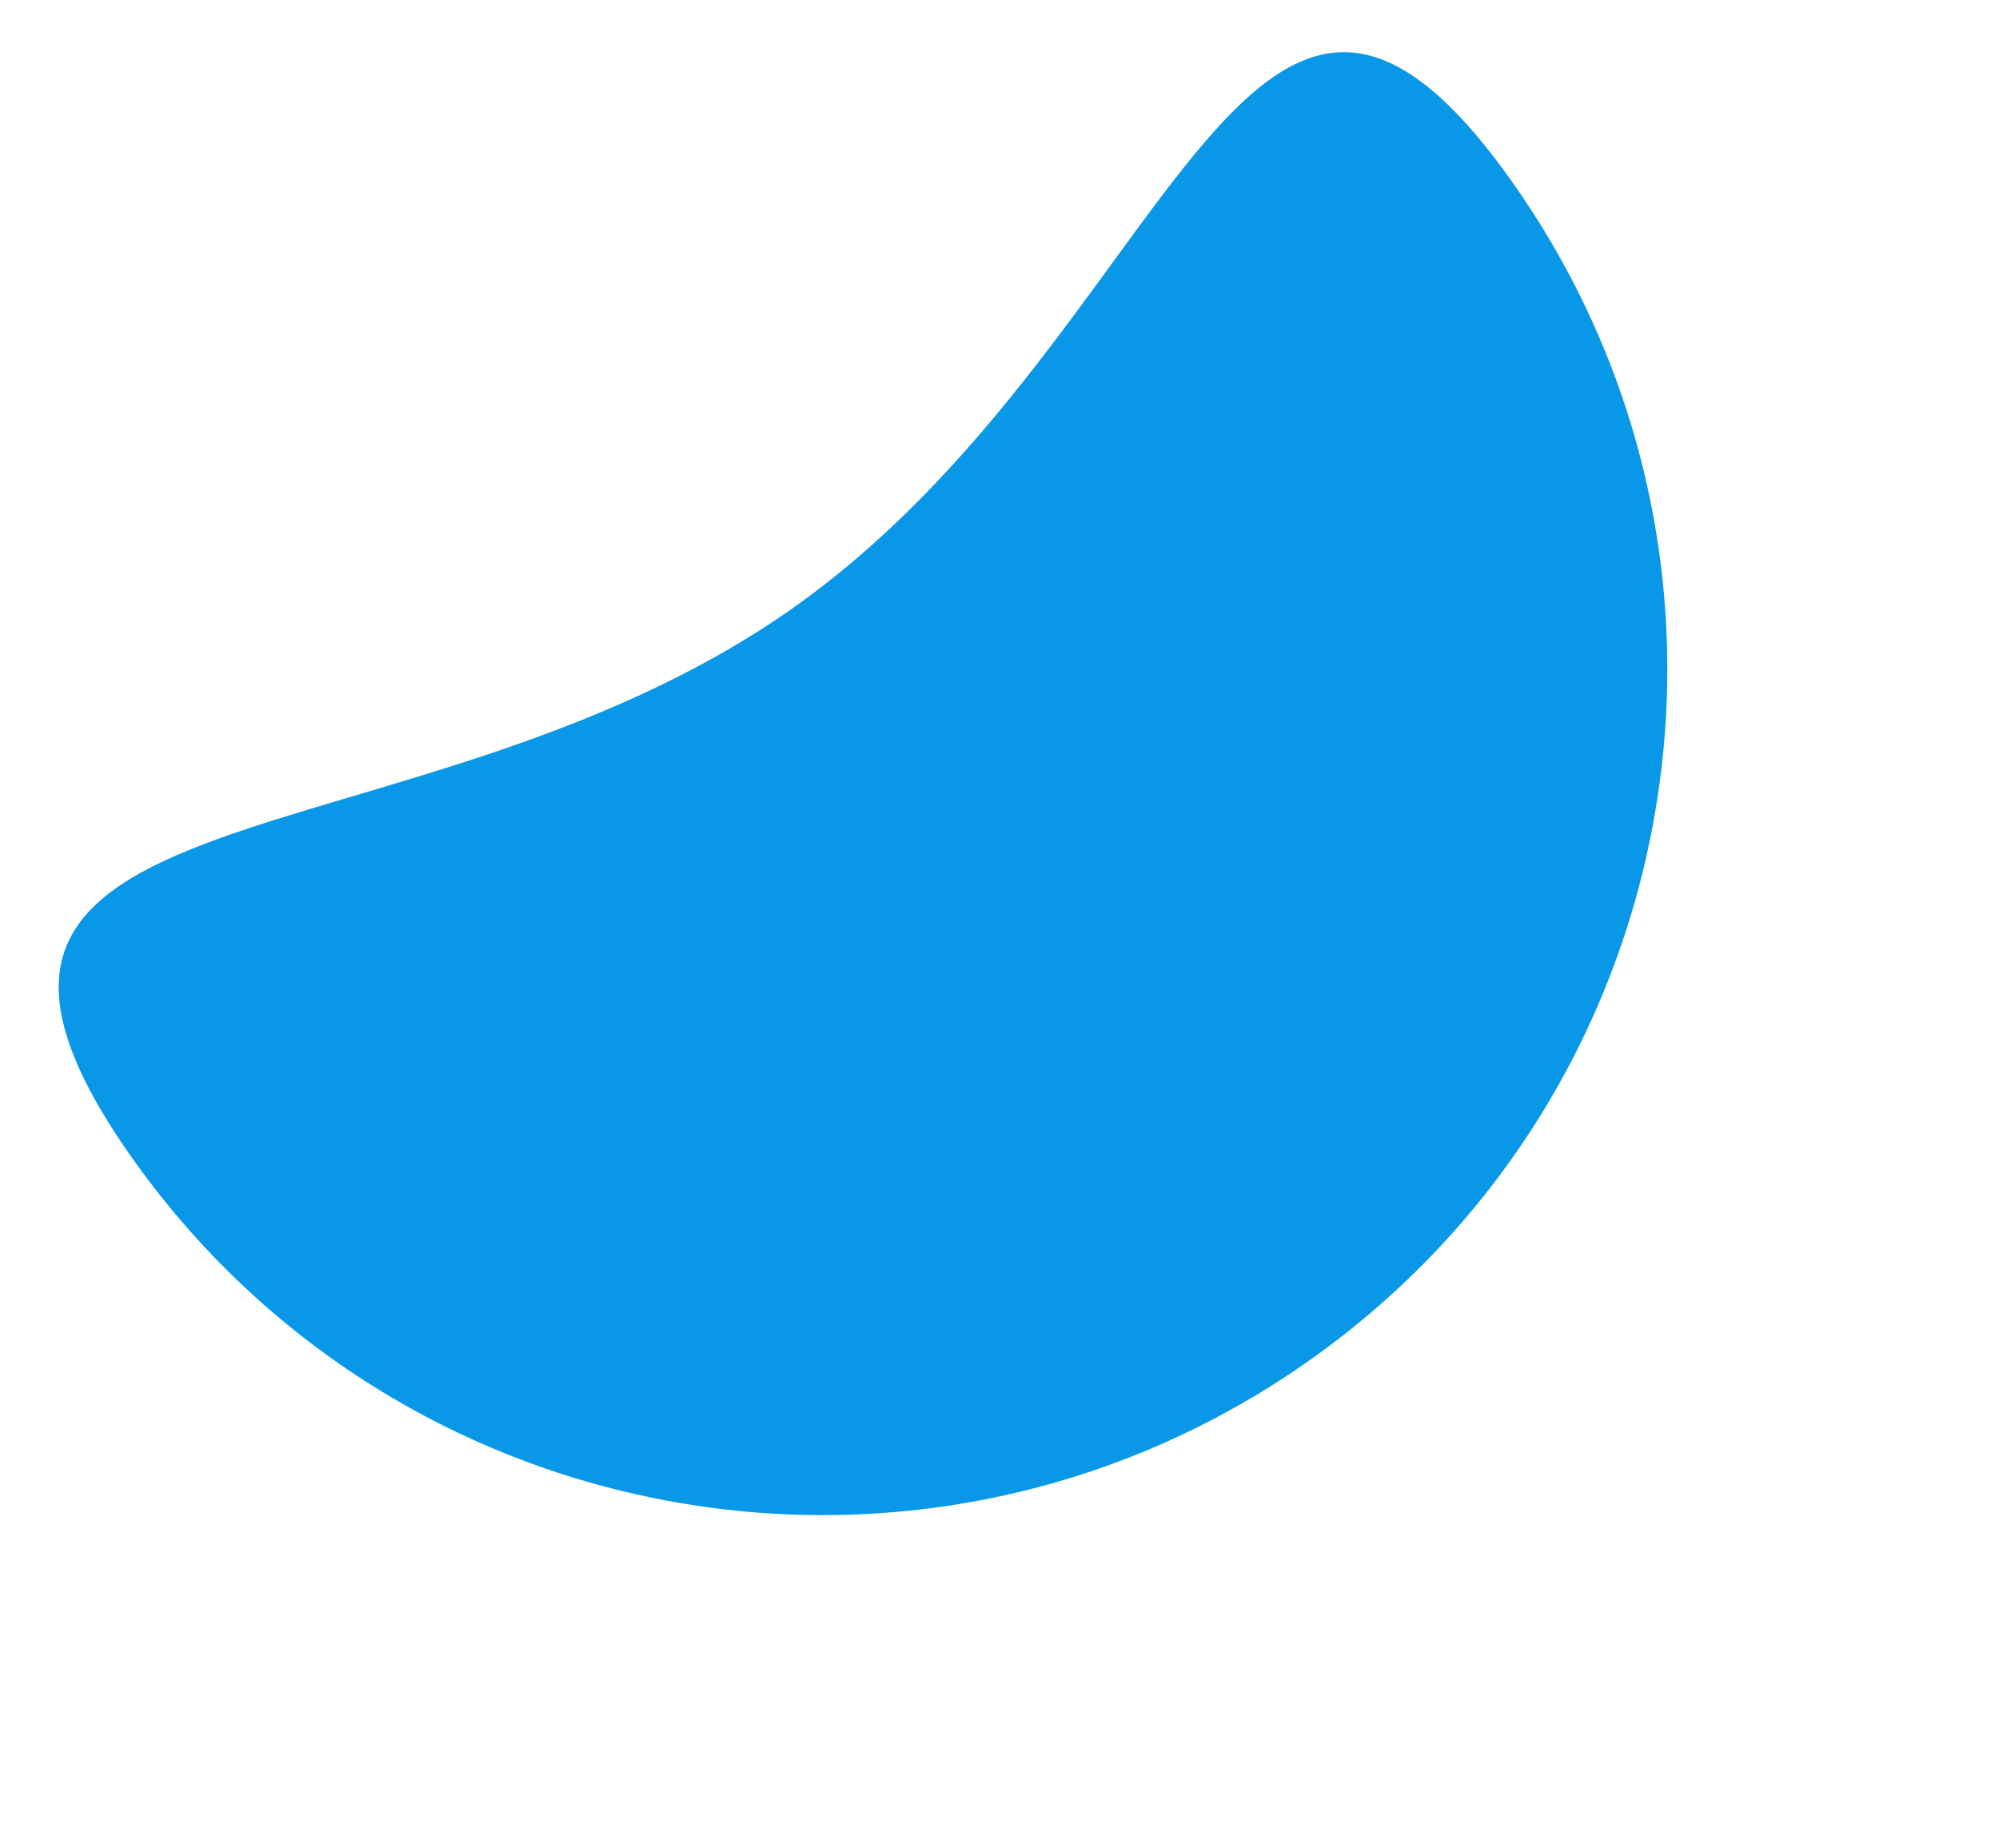
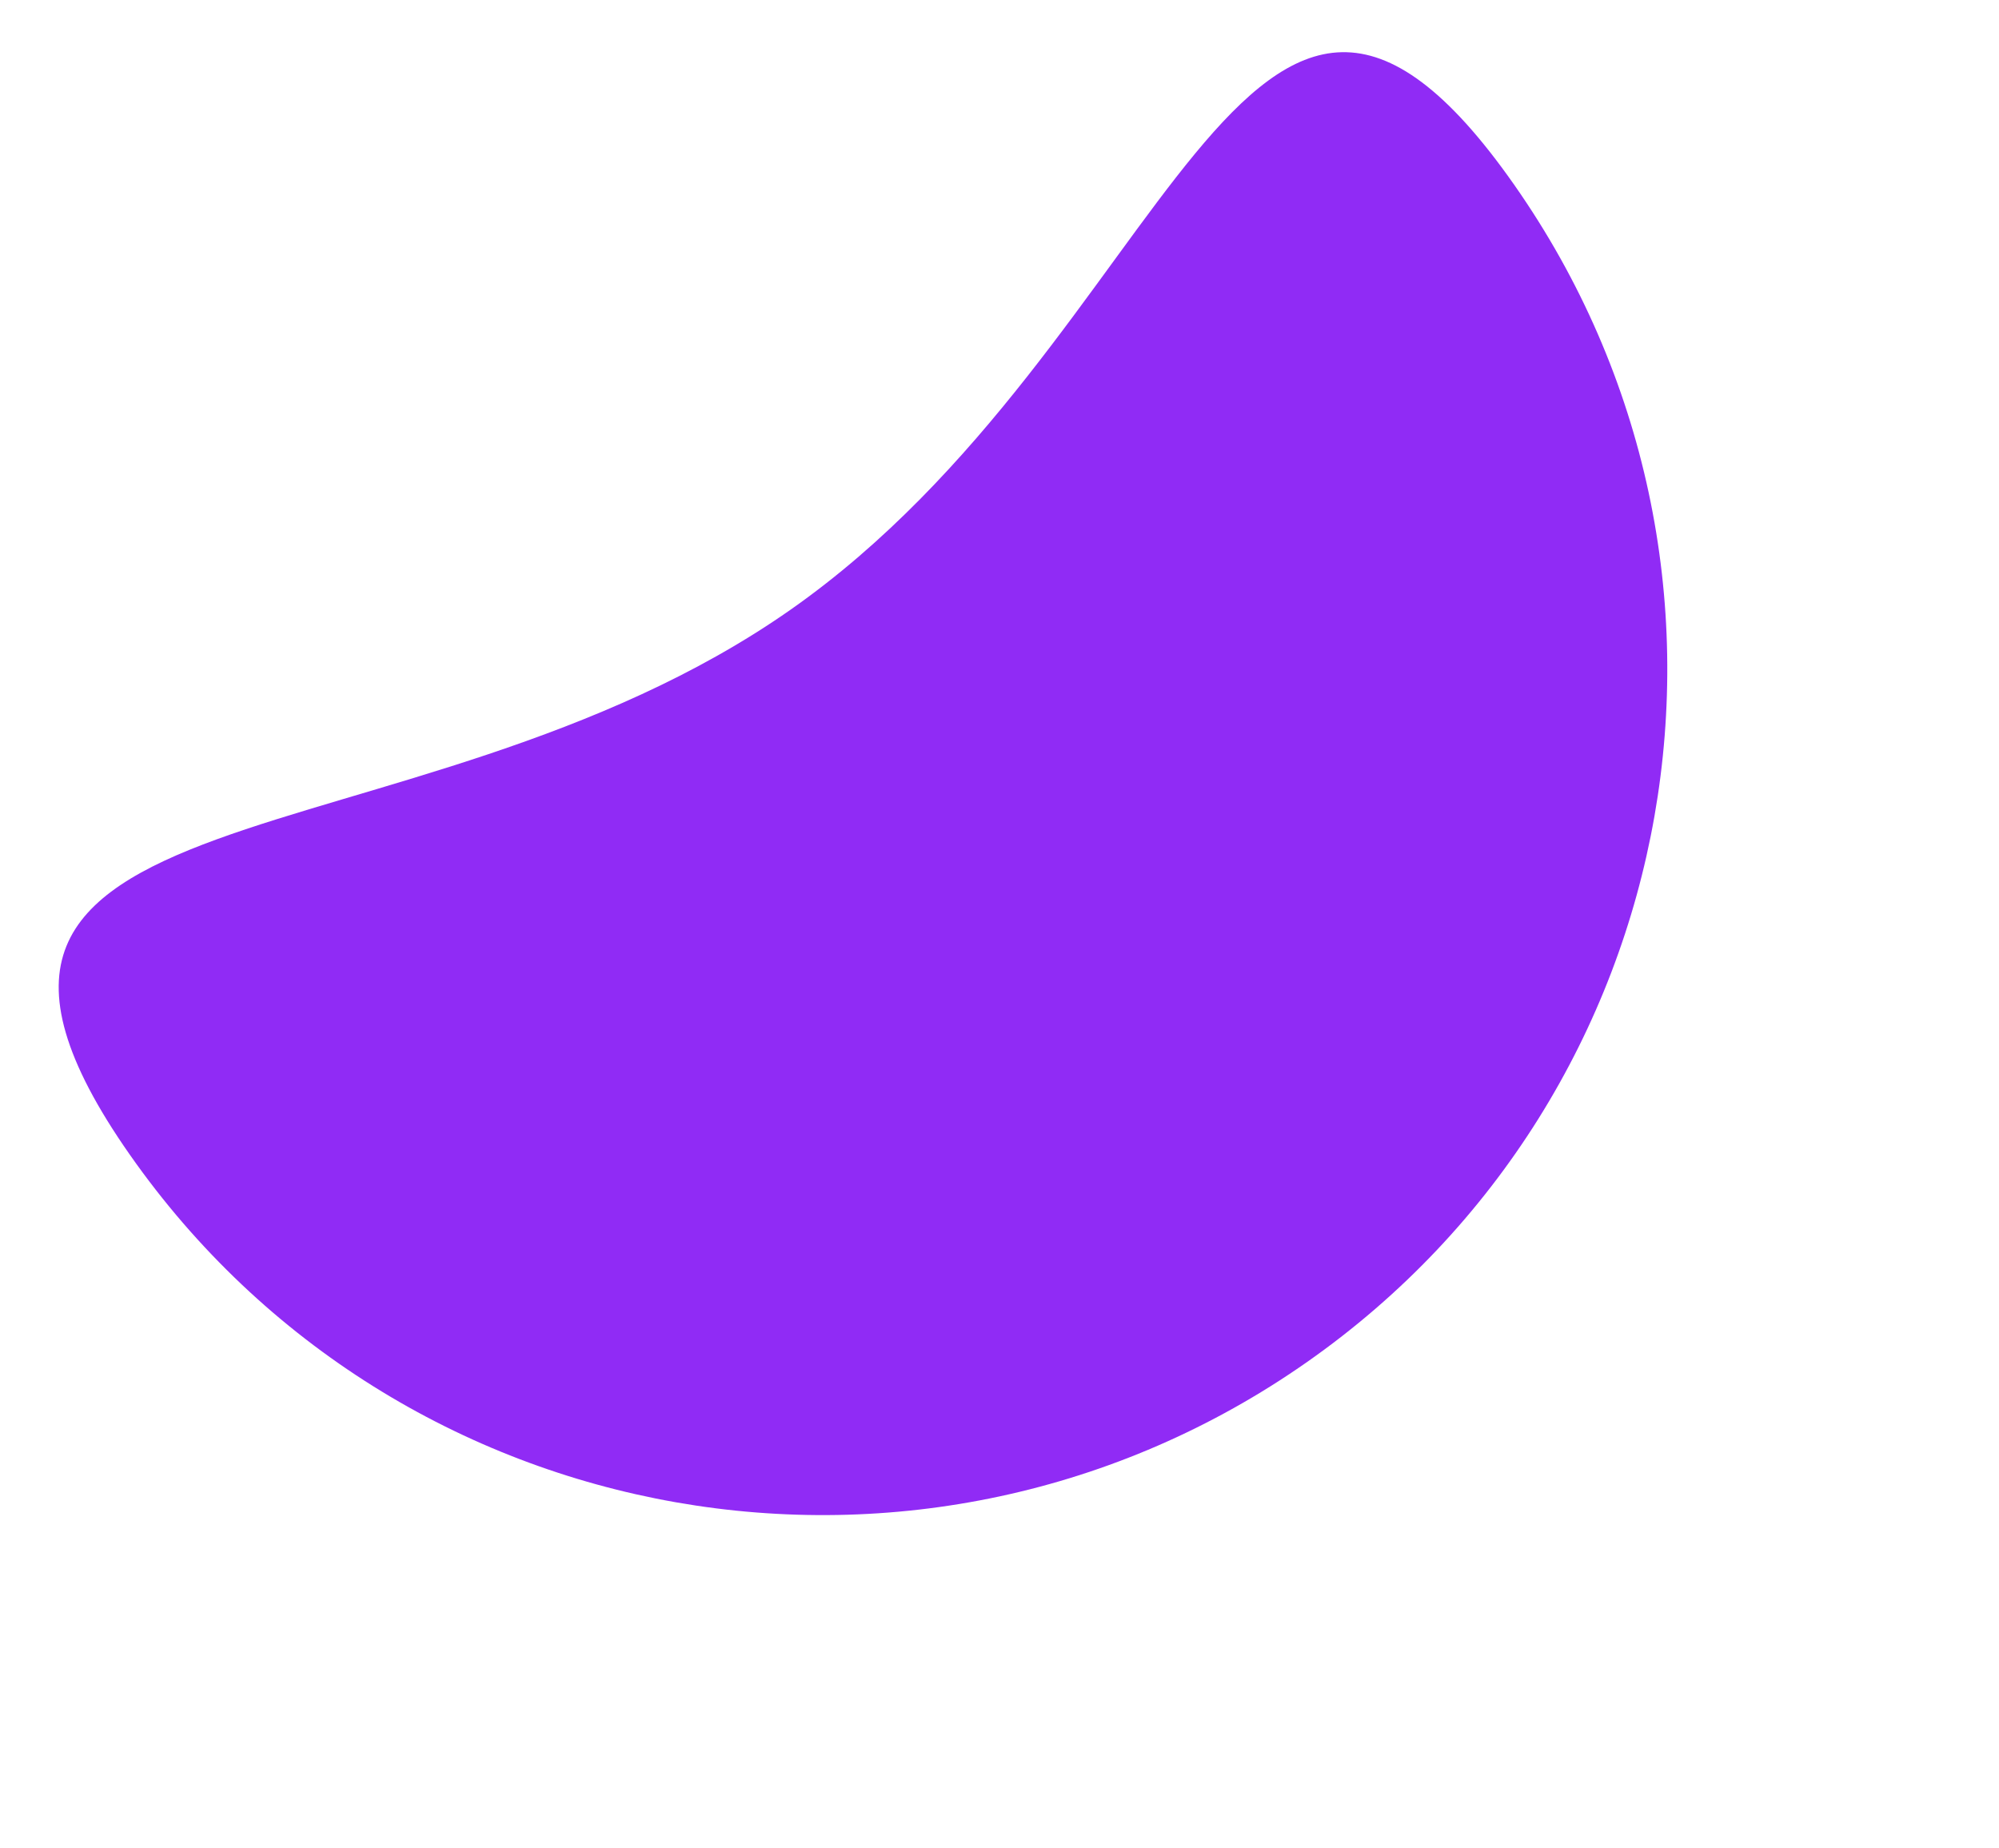
<svg xmlns="http://www.w3.org/2000/svg" width="356.369" height="329.287" viewBox="0 0 356.369 329.287">
-   <path id="Path_90" data-name="Path 90" d="M152.2,28.368c83.2,0,149.1-71.2,149.1,12a150.648,150.648,0,0,1-301.3,0C0-42.833,69,28.368,152.2,28.368Z" transform="matrix(0.819, -0.574, 0.574, 0.819, 0, 172.816)" fill="#0898e7" />
+   <path id="Path_90" data-name="Path 90" d="M152.2,28.368c83.2,0,149.1-71.2,149.1,12a150.648,150.648,0,0,1-301.3,0C0-42.833,69,28.368,152.2,28.368Z" transform="matrix(0.819, -0.574, 0.574, 0.819, 0, 172.816)" fill="#902bf5" />
</svg>
